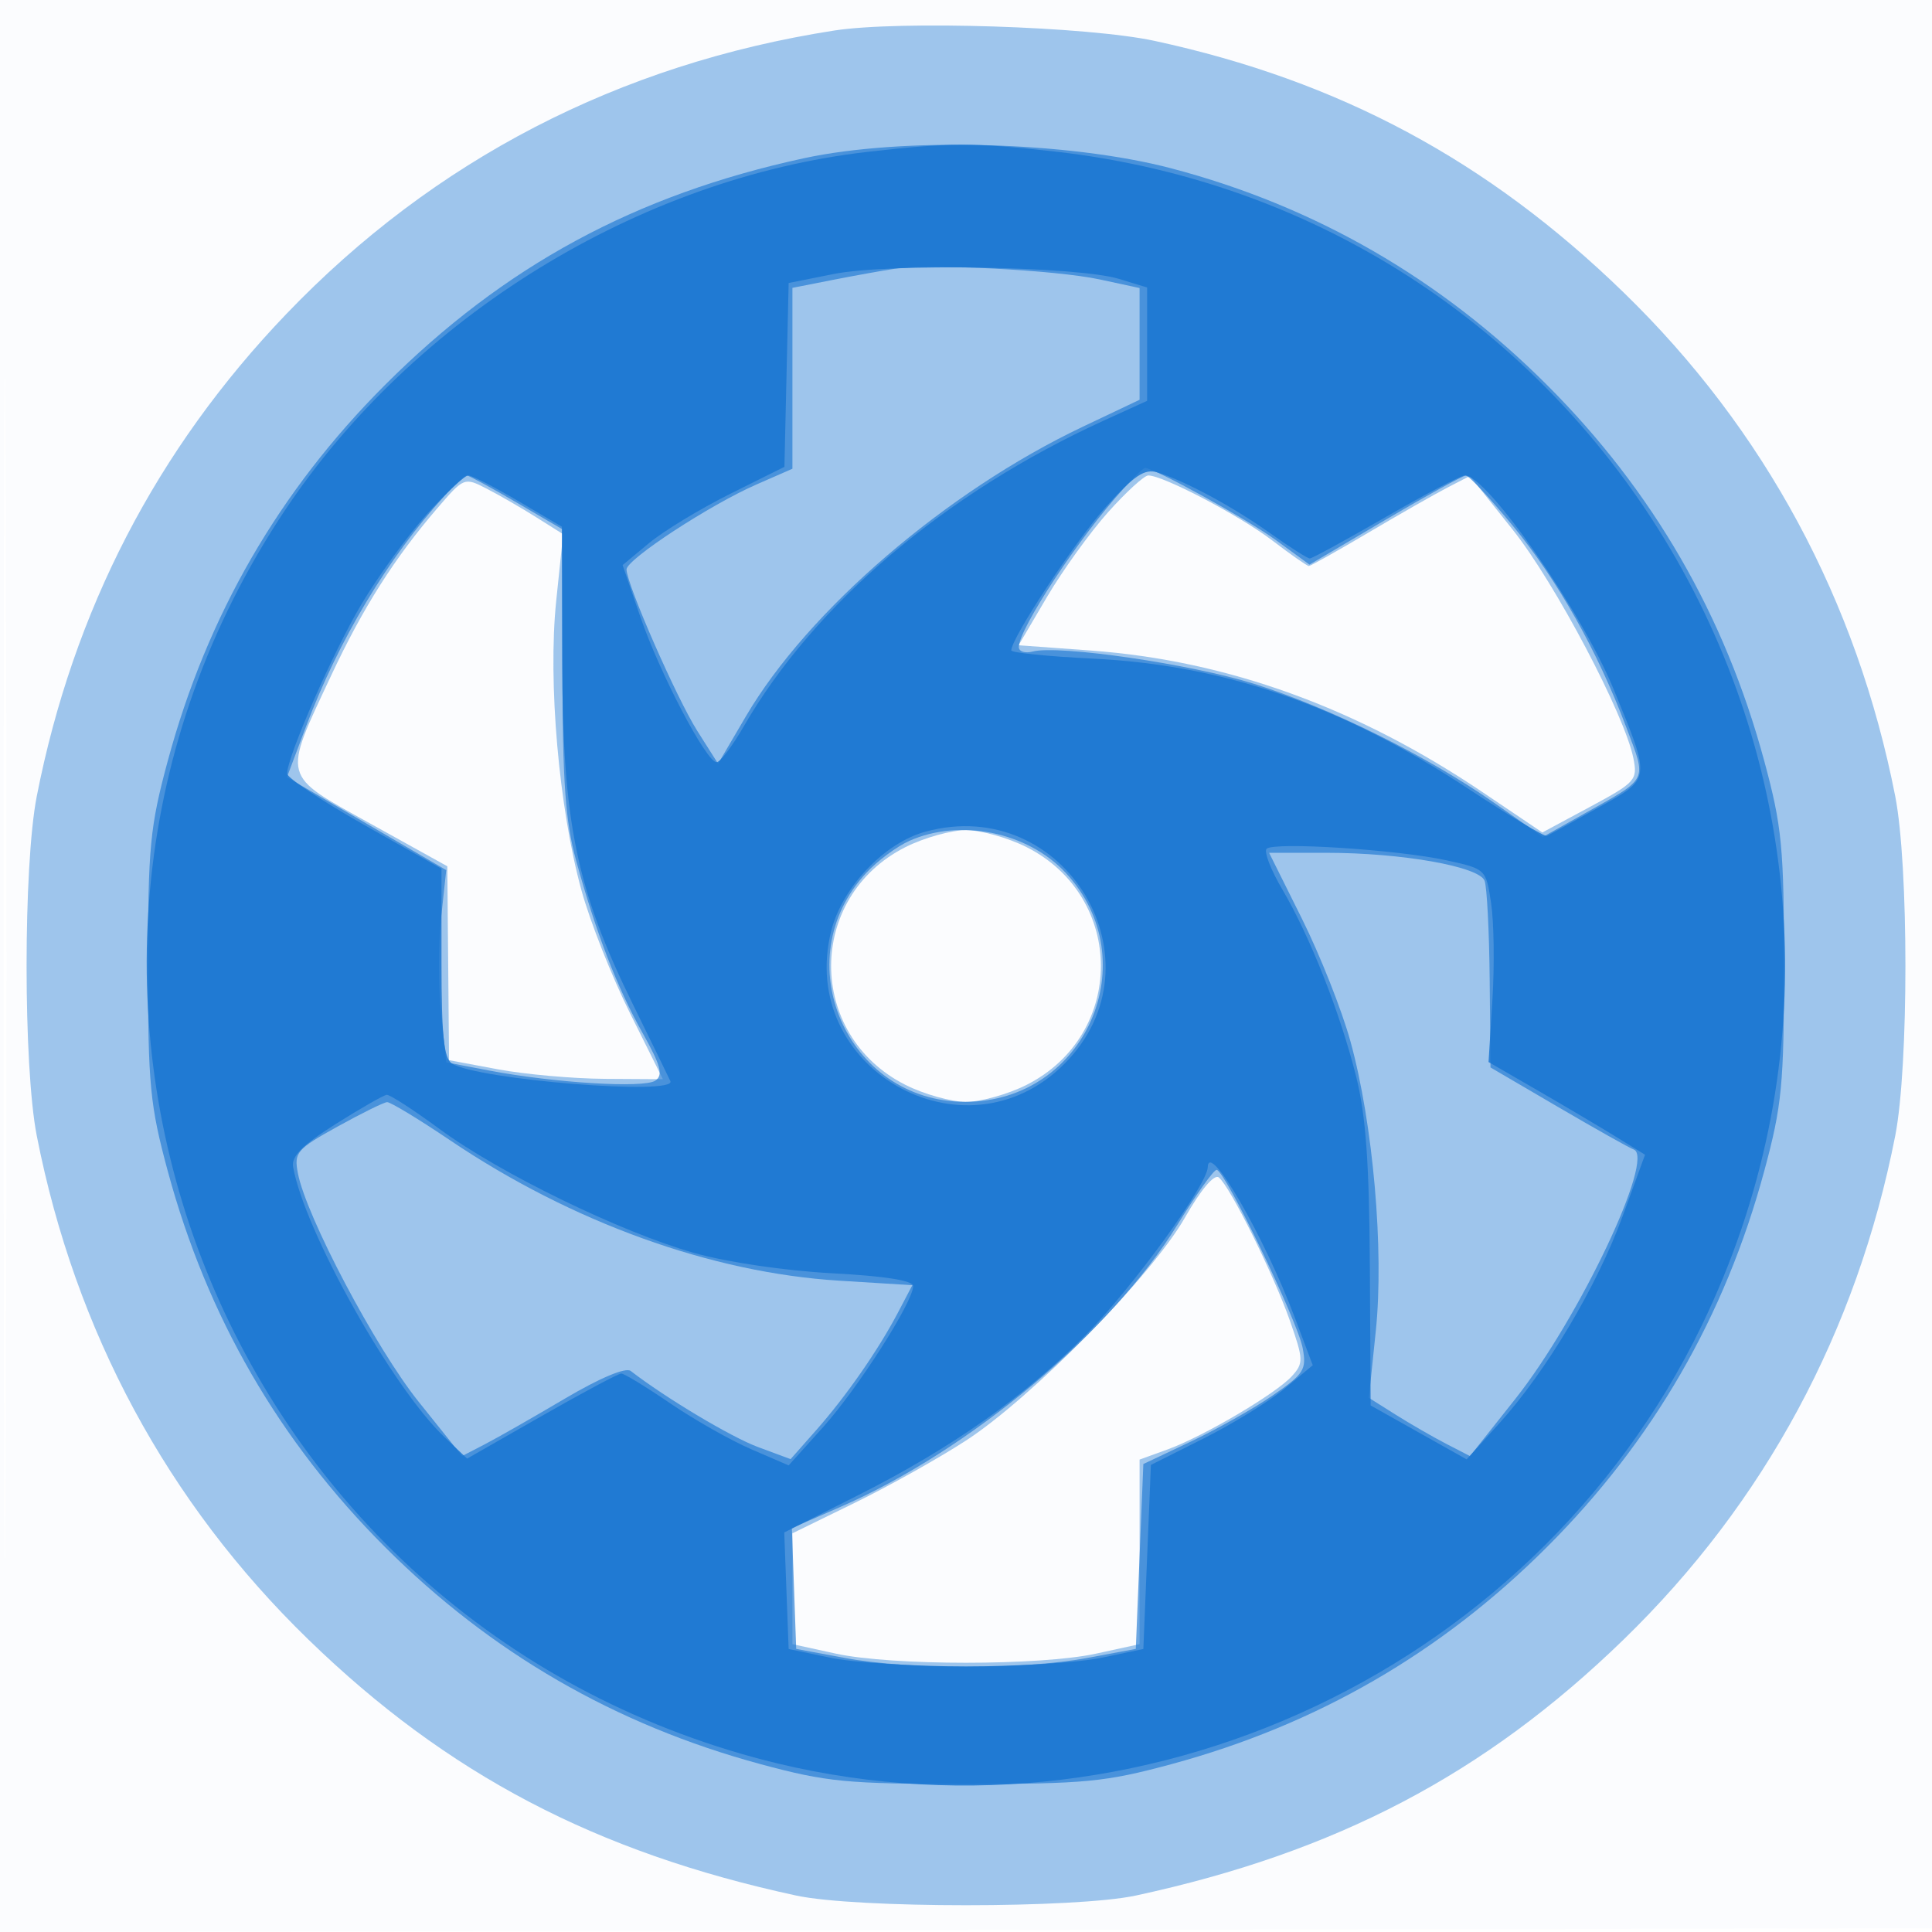
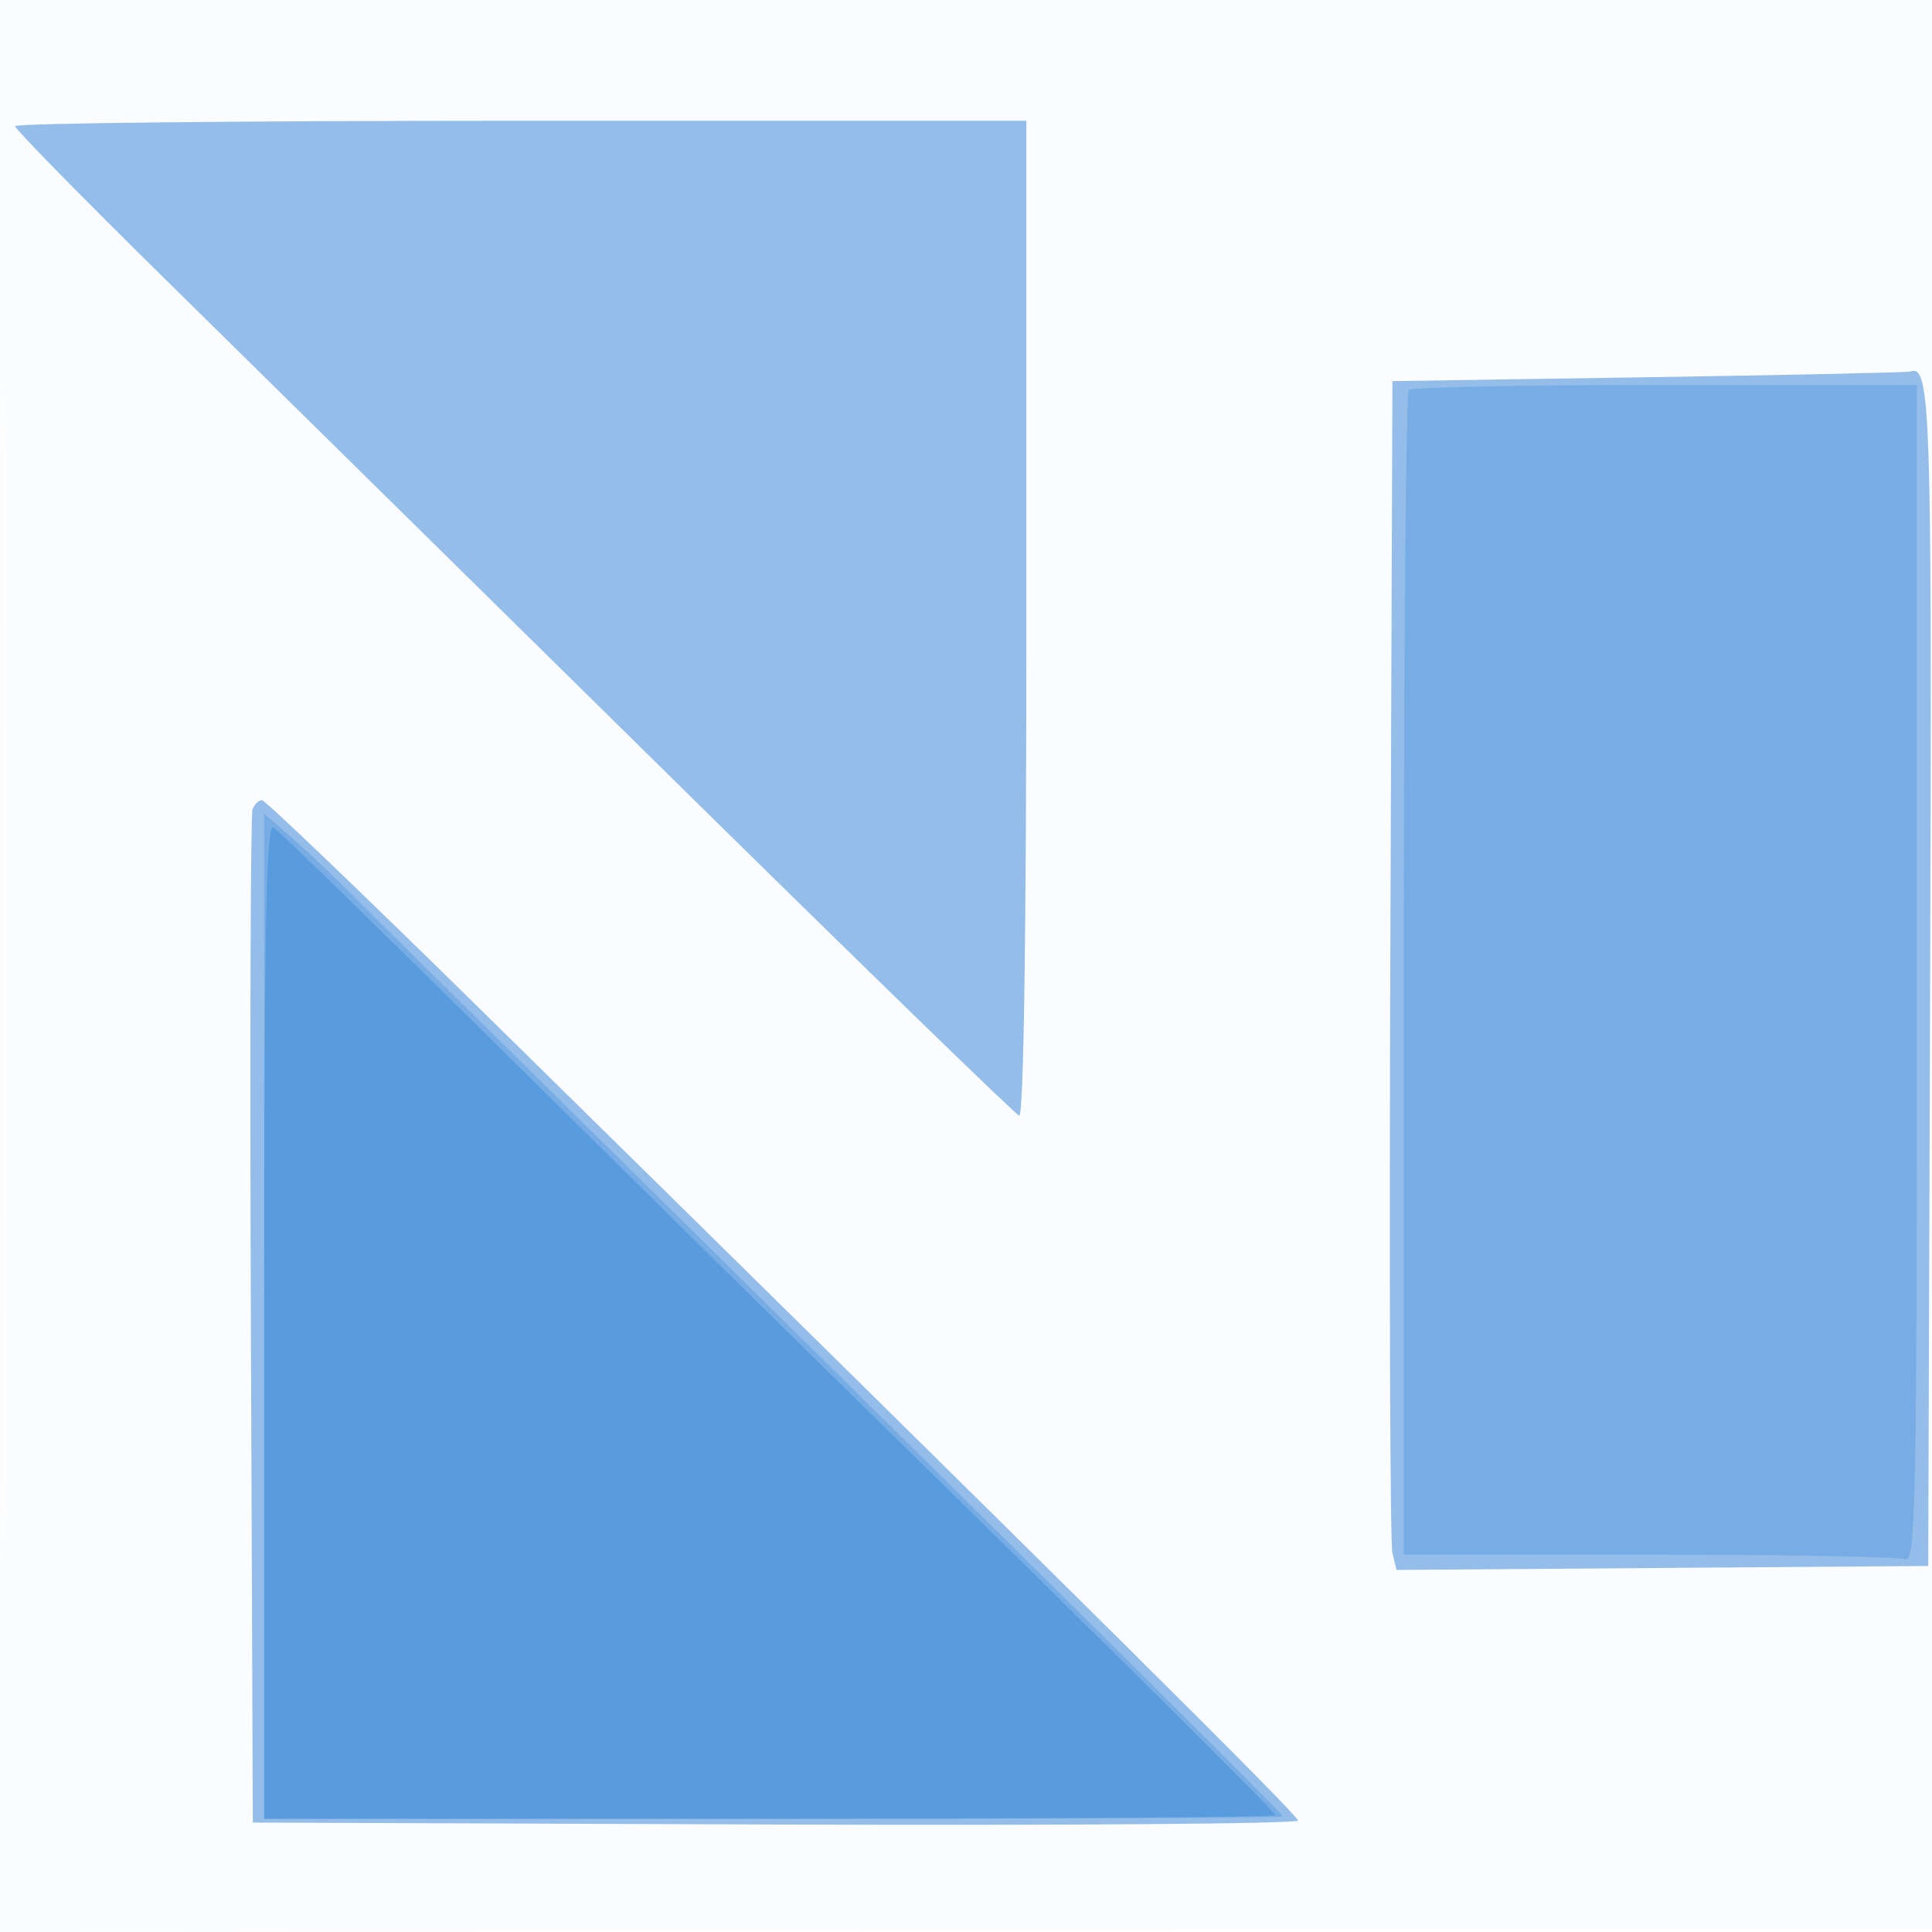
<svg xmlns="http://www.w3.org/2000/svg" width="256" height="256">
  <path fill-opacity=".016" d="M0 128.004v128.004l128.25-.254 128.25-.254.254-127.75L257.008 0H0v128.004m.485.496c0 70.4.119 99.053.265 63.672.146-35.38.146-92.98 0-128C.604 29.153.485 58.1.485 128.5" fill="#1976D2" fill-rule="evenodd" />
-   <path fill-opacity=".414" d="M110.5 4.051C82.037 8.492 57.508 21.188 37.936 41.608 20.753 59.537 9.701 80.895 4.873 105.5c-1.801 9.181-1.801 35.819 0 45 5.086 25.923 17.318 48.612 35.98 66.739 18.375 17.848 38.091 28.197 64.647 33.931 7.912 1.708 37.088 1.708 45 0 26.556-5.734 46.272-16.083 64.647-33.931 18.662-18.127 30.894-40.816 35.98-66.739 1.801-9.181 1.801-35.819 0-45-5.086-25.923-17.318-48.612-35.98-66.739-18.016-17.5-37.679-28.049-62.147-33.342-8.851-1.915-33.839-2.719-42.5-1.368M57.937 67.355c-5.675 6.602-9.848 13.179-14.046 22.136-6.475 13.818-6.675 13.065 5.205 19.652l10.177 5.643.114 12.846.113 12.847 6.5 1.214c3.575.667 9.951 1.235 14.169 1.26l7.669.047-4.359-8.75c-2.397-4.812-5.289-12.125-6.425-16.25-2.998-10.886-4.465-27.659-3.355-38.358l.919-8.858-3.559-2.242c-1.957-1.233-4.909-2.936-6.559-3.786-2.978-1.534-3.026-1.515-6.563 2.599m88.906.496c-2.389 2.669-6.038 7.731-8.111 11.25l-3.767 6.399 9.58.7c18.028 1.316 35.321 7.575 51.975 18.814l7.848 5.295 6.334-3.404c6.009-3.23 6.304-3.56 5.738-6.405-1.147-5.77-10.374-23.254-15.998-30.312l-5.672-7.12-3.002 1.552c-1.651.854-6.361 3.538-10.467 5.966-4.107 2.428-7.65 4.414-7.875 4.414-.225 0-2.416-1.532-4.869-3.404-4.319-3.297-14.43-8.596-16.402-8.596-.533 0-2.924 2.183-5.312 4.851M119.97 112.25c-13.123 6.629-13.123 24.871 0 31.5 2.45 1.238 6.063 2.25 8.03 2.25 1.967 0 5.58-1.012 8.03-2.25 13.123-6.629 13.123-24.871 0-31.5-2.45-1.237-6.063-2.25-8.03-2.25-1.967 0-5.58 1.013-8.03 2.25M157 161.354c-4.352 7.642-20.272 23.85-29 29.524-3.575 2.325-10.213 6.041-14.75 8.26l-8.25 4.033V217.858l5.75 1.254c7.405 1.615 27.095 1.615 34.5 0l5.75-1.254v-24.456l3.648-1.32c4.794-1.733 14.437-7.412 16.54-9.741 1.553-1.719 1.535-2.204-.269-7.341-2.19-6.233-7.905-17.753-9.416-18.979-.608-.493-2.383 1.609-4.503 5.333" fill="#1976D2" fill-rule="evenodd" />
-   <path fill-opacity=".633" d="M106.5 20.973c-22.292 4.83-39.705 14.257-55.488 30.039-14.029 14.03-23.57 30.536-28.774 49.782-2.363 8.739-2.625 11.45-2.625 27.206s.262 18.467 2.625 27.206c5.204 19.246 14.745 35.752 28.774 49.782 14.03 14.029 30.536 23.57 49.782 28.774 8.739 2.363 11.45 2.625 27.206 2.625s18.467-.262 27.206-2.625c19.246-5.204 35.752-14.745 49.782-28.774 14.029-14.03 23.57-30.536 28.774-49.782 2.363-8.739 2.625-11.45 2.625-27.206s-.262-18.467-2.625-27.206c-5.204-19.246-14.745-35.752-28.774-49.782-14.091-14.09-30.744-23.693-49.782-28.705-13.549-3.567-35.609-4.171-48.706-1.334m12 14.646c-1.65.25-5.362.92-8.25 1.489L105 38.142v23.97l-4.75 2.077c-6.192 2.707-17.255 9.944-17.232 11.273.035 1.995 6.648 17.075 9.379 21.388l2.754 4.349 3.674-6.267c8.243-14.057 26.562-29.805 44.666-38.396L151 52.973V38.166l-5.25-1.133c-5.812-1.255-22.567-2.124-27.25-1.414m30.364 29.131C143.041 71.129 135 83.305 135 85.744c0 .588.826.853 1.835.589 3.458-.904 21.048 1.663 29.357 4.284 10.03 3.165 22.999 9.592 31.774 15.747l6.466 4.535 5.534-3.108c8.572-4.815 8.255-4.157 5.513-11.444-3.799-10.092-9.099-19.497-15.061-26.725-3.004-3.642-5.79-6.614-6.19-6.605-.4.009-5.225 2.667-10.721 5.907l-9.993 5.89-4.507-3.286C165.275 68.808 152.92 62 151.716 62c-.188 0-1.472 1.237-2.852 2.75m-90 1C51.41 73.915 44.842 84.856 40.56 96.241l-2.536 6.741 10.552 6.155 10.552 6.156-.681 6.353c-.374 3.495-.372 9.226.004 12.737l.683 6.383 5.683 1.085c8.602 1.642 20.516 2.366 22.019 1.338 1.068-.73.728-1.998-1.686-6.301-3.395-6.053-6.18-13.281-8.819-22.888-1.413-5.145-1.79-10.397-1.808-25.188L74.5 70.123l-6.088-3.561C65.063 64.603 62.11 63 61.849 63c-.261 0-1.605 1.237-2.985 2.75m61.636 45.667c-1.65.737-4.209 2.632-5.686 4.211-10.782 11.526-2.66 30.372 13.089 30.372 15.938 0 24.142-18.76 13.283-30.373-5.038-5.388-13.972-7.206-20.686-4.21m52.021 10.333c2.397 4.813 5.289 12.125 6.425 16.25 2.998 10.886 4.465 27.659 3.355 38.358l-.919 8.858 3.559 2.242c1.957 1.233 4.972 2.97 6.7 3.861l3.141 1.62 5.984-7.548c8.468-10.679 18.616-32.069 15.696-33.084-.529-.184-5.012-2.704-9.962-5.6l-9-5.265-.109-11.634c-.061-6.398-.364-12.295-.675-13.105-.725-1.891-10.983-3.703-20.967-3.703h-7.587l4.359 8.75M44.704 149.289c-5.391 2.986-5.757 3.417-5.238 6.149 1.091 5.733 10.297 23.167 15.988 30.278l5.776 7.216 3.002-1.552c1.651-.854 6.432-3.58 10.625-6.059 4.62-2.731 8.054-4.175 8.714-3.664 4.628 3.577 13.301 8.762 16.873 10.086l4.316 1.6 3.37-3.816c3.99-4.517 8.242-10.633 10.867-15.629l1.893-3.603-9.695-.598c-16.92-1.046-35.444-7.731-51.57-18.613-4.144-2.796-7.893-5.066-8.33-5.045-.437.022-3.403 1.484-6.591 3.25m111.329 12.97c-8.786 14.244-27.564 29.962-44.73 37.44l-6.376 2.778.286 8.006.287 8.007 6.5 1.208c8.333 1.549 23.668 1.549 32 0l6.5-1.209.5-12.249.5-12.249 6.276-2.966c3.452-1.63 8.335-4.381 10.851-6.113 4.167-2.866 4.523-3.428 3.986-6.28-.682-3.621-10.343-23.636-11.403-23.623-.39.004-2.72 3.267-5.177 7.25" fill="#1976D2" fill-rule="evenodd" />
-   <path fill-opacity=".833" d="M115 20.118C84.682 23.586 54.789 41.994 37.68 67.73-3.021 128.953 27.51 211.9 98.296 232.413c50.062 14.507 104.459-9.792 127.215-56.827C258.3 107.81 214.472 28.41 139.666 20.069c-10.711-1.194-13.857-1.188-24.666.049m-4.5 16.181l-6 1.201-.28 12.178-.28 12.179-7.22 3.599c-3.971 1.98-8.795 4.91-10.72 6.51l-3.5 2.91 2.334 6.812C87.393 89.16 93.598 101 94.954 101c.471 0 2.089-2.137 3.596-4.75 9.336-16.183 26.726-30.955 47.7-40.518l5.75-2.621V38.094l-3.75-1.144c-5.437-1.658-30.556-2.091-37.75-.651m36.061 30.844C142.51 71.649 134 84.546 134 86.18c0 .31 4.838.799 10.75 1.087 17.603.858 33.113 6.239 49.915 17.316 5.371 3.542 10.015 6.322 10.319 6.178.304-.143 3.341-1.819 6.75-3.723 7.107-3.97 7.052-3.561 2.109-15.64C209.616 81.068 197.061 63 194.11 63c-.524 0-5.238 2.475-10.478 5.5-5.239 3.025-9.774 5.5-10.077 5.5-.303 0-2.689-1.521-5.303-3.38-4.927-3.505-11.193-6.882-14.883-8.021-1.702-.526-3.071.388-6.808 4.544m-90.026 1.029c-2.558 2.845-6.464 8.226-8.681 11.958-3.706 6.237-9.746 20.006-9.814 22.37-.016.55 4.581 3.611 10.216 6.803l10.244 5.802v12.483c0 9.611.322 12.681 1.398 13.348 3.467 2.146 29.807 4.253 28.929 2.314-.187-.412-2.439-5.025-5.004-10.25-7.445-15.161-9.276-24.064-9.326-45.352l-.043-17.851-5.771-3.399C65.508 64.529 62.522 63 62.048 63c-.474 0-2.955 2.328-5.513 5.172m66.085 42.031c-5.429 1.479-11.024 7.375-12.478 13.148C105.571 141.503 127.79 154.21 141 141c13.493-13.493.151-35.847-18.38-30.797m45.208 2.27c-.369.387.572 2.813 2.091 5.39 3.672 6.227 7.668 16.356 9.778 24.784 1.284 5.128 1.741 11.474 1.817 25.216l.102 18.364 6.362 3.573 6.361 3.573 4.296-4.745c6.263-6.918 12.985-18.203 16.375-27.493l2.965-8.125-3.737-2.311c-2.056-1.271-6.722-4.035-10.369-6.143l-6.63-3.832.513-8.233c.283-4.528.206-10.283-.17-12.79-.68-4.54-.702-4.561-5.882-5.699-6.478-1.422-22.966-2.478-23.872-1.529M44.5 148.928c-4.405 2.781-5.911 4.291-5.665 5.68 1.497 8.459 13.101 29.194 20.024 35.778l3.035 2.886 9.868-5.636c5.427-3.1 10.181-5.636 10.564-5.636.383 0 3.299 1.776 6.479 3.947 3.181 2.171 8.013 4.91 10.739 6.086l4.956 2.139 4.54-5.042c4.589-5.096 11.96-16.631 11.96-18.716 0-.736-3.755-1.33-10.75-1.701-6.206-.33-13.92-1.465-18.25-2.686-9.699-2.736-25.808-10.574-33.753-16.423-3.439-2.532-6.589-4.572-7-4.534-.411.039-3.447 1.775-6.747 3.858m115.533 5.738c-.066 2.336-10.026 16.03-16.166 22.227-8.065 8.141-17.827 15.013-30.159 21.23l-9.791 4.937.291 7.72.292 7.72 5.5 1.154c3.025.634 11.125 1.153 18 1.153s14.975-.519 18-1.153l5.5-1.154.5-12.195.5-12.195 7-3.515c3.85-1.934 8.675-4.906 10.723-6.605l3.722-3.09-2.347-6.236c-4.096-10.882-11.461-23.619-11.565-19.998" fill="#1976D2" fill-rule="evenodd" />
+   <path fill-opacity=".454" d="M2 16.714c0 .392 8.936 9.505 19.858 20.25S62.5 76.975 87.903 102s46.617 45.65 47.142 45.833c.6.21.955-24.211.955-65.75V16H69c-36.85 0-67 .321-67 .714M218.5 49.98l-34 .52-.275 76.5c-.152 42.075-.029 77.518.272 78.763l.548 2.263 35.227-.263 35.228-.263.256-77.89c.249-75.792.067-81.368-2.628-80.38-.346.126-15.928.464-34.628.75M33.46 107.25c-.263.688-.361 31.175-.219 67.75l.259 66.5 69.25.257c38.088.141 69.25-.094 69.25-.522 0-.707-28.96-29.44-108.306-107.457-15.507-15.247-28.546-27.735-28.975-27.75-.43-.015-.997.535-1.259 1.222" fill="#1976D2" fill-rule="evenodd" />
+   <path fill-opacity=".234" d="M186.667 51.667c-.367.366-.667 35.241-.667 77.5V206h32.418c17.83 0 33.13.273 34 .607 1.434.55 1.582-6.687 1.582-77.5V51h-33.333c-18.334 0-33.634.3-34 .667M35 174.396V241h67.5c37.125 0 67.5-.136 67.5-.303 0-.353-27.79-27.911-82.483-81.792-21.441-21.123-40.353-39.793-42.027-41.49-1.674-1.696-4.719-4.555-6.767-6.353L35 107.793v66.603" fill="#1976D2" fill-rule="evenodd" />
+   <path fill-opacity=".314" d="M35 174.941V241h67c36.85 0 67-.212 67-.472 0-.435-22.54-22.79-58-57.525-7.975-7.812-27.775-27.341-44-43.398-16.225-16.057-30.062-29.538-30.75-29.959-.995-.608-1.25 12.707-1.25 65.295" fill="#1976D2" fill-rule="evenodd" />
</svg>
